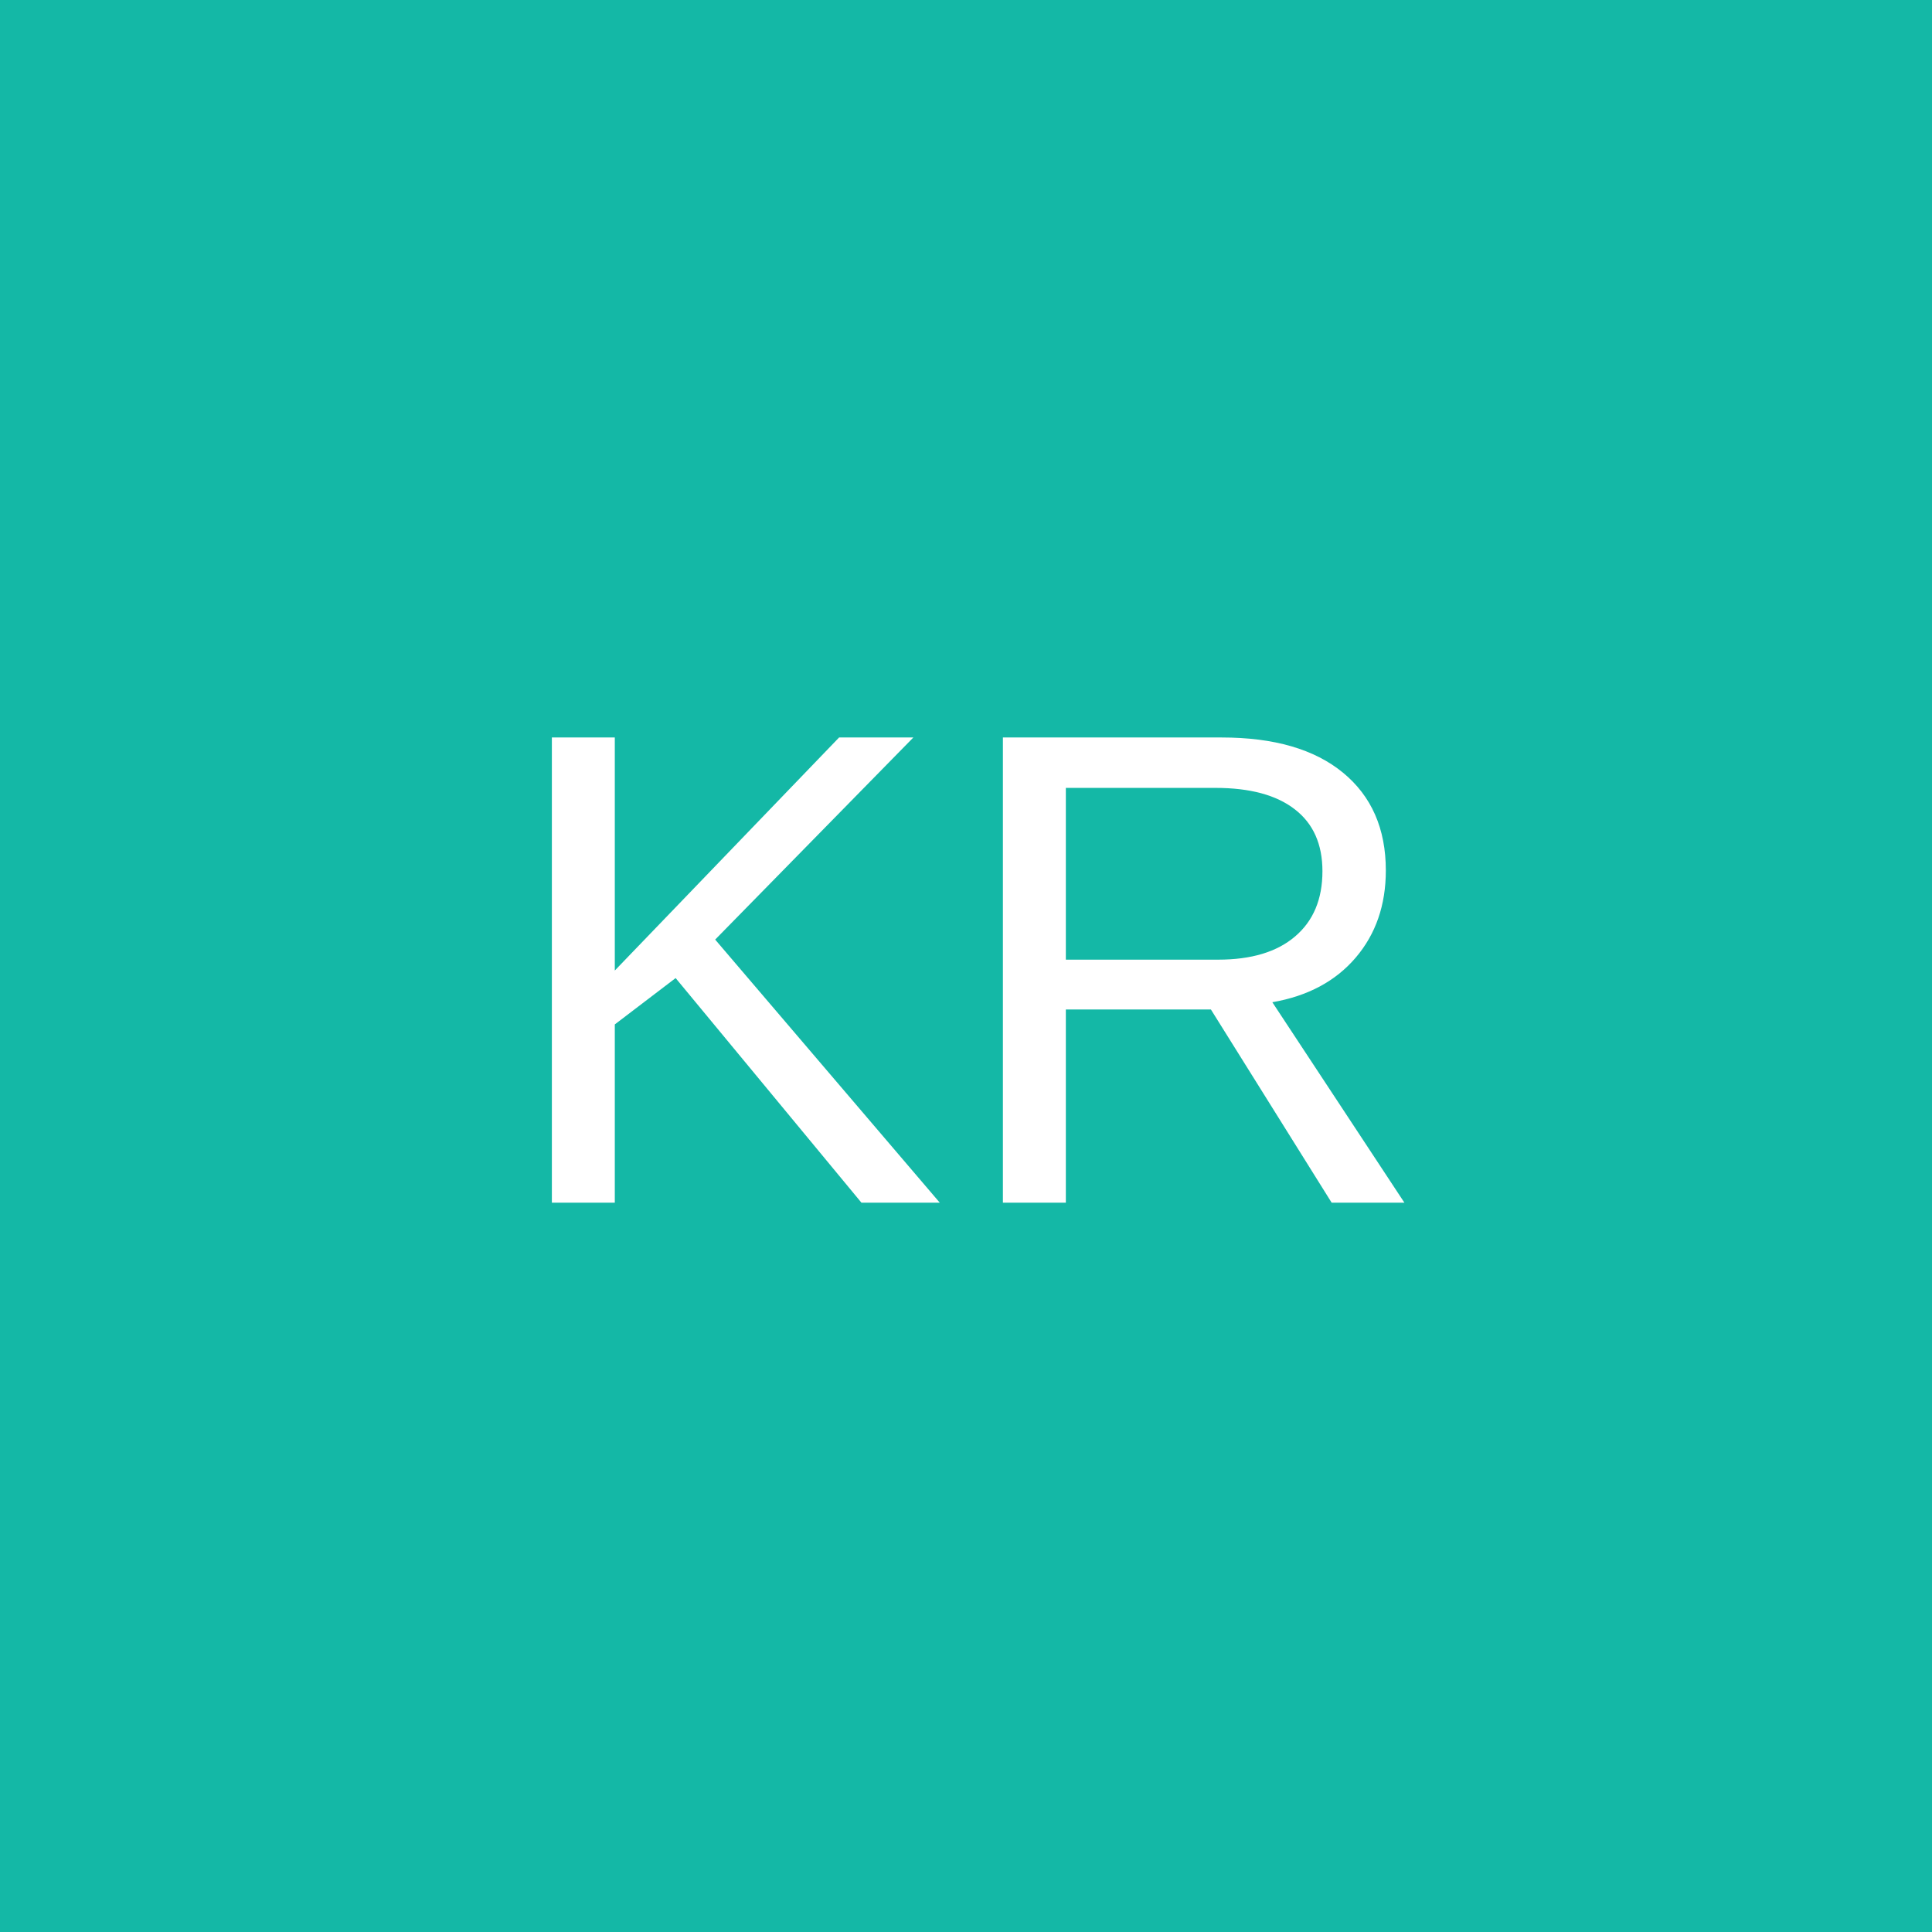
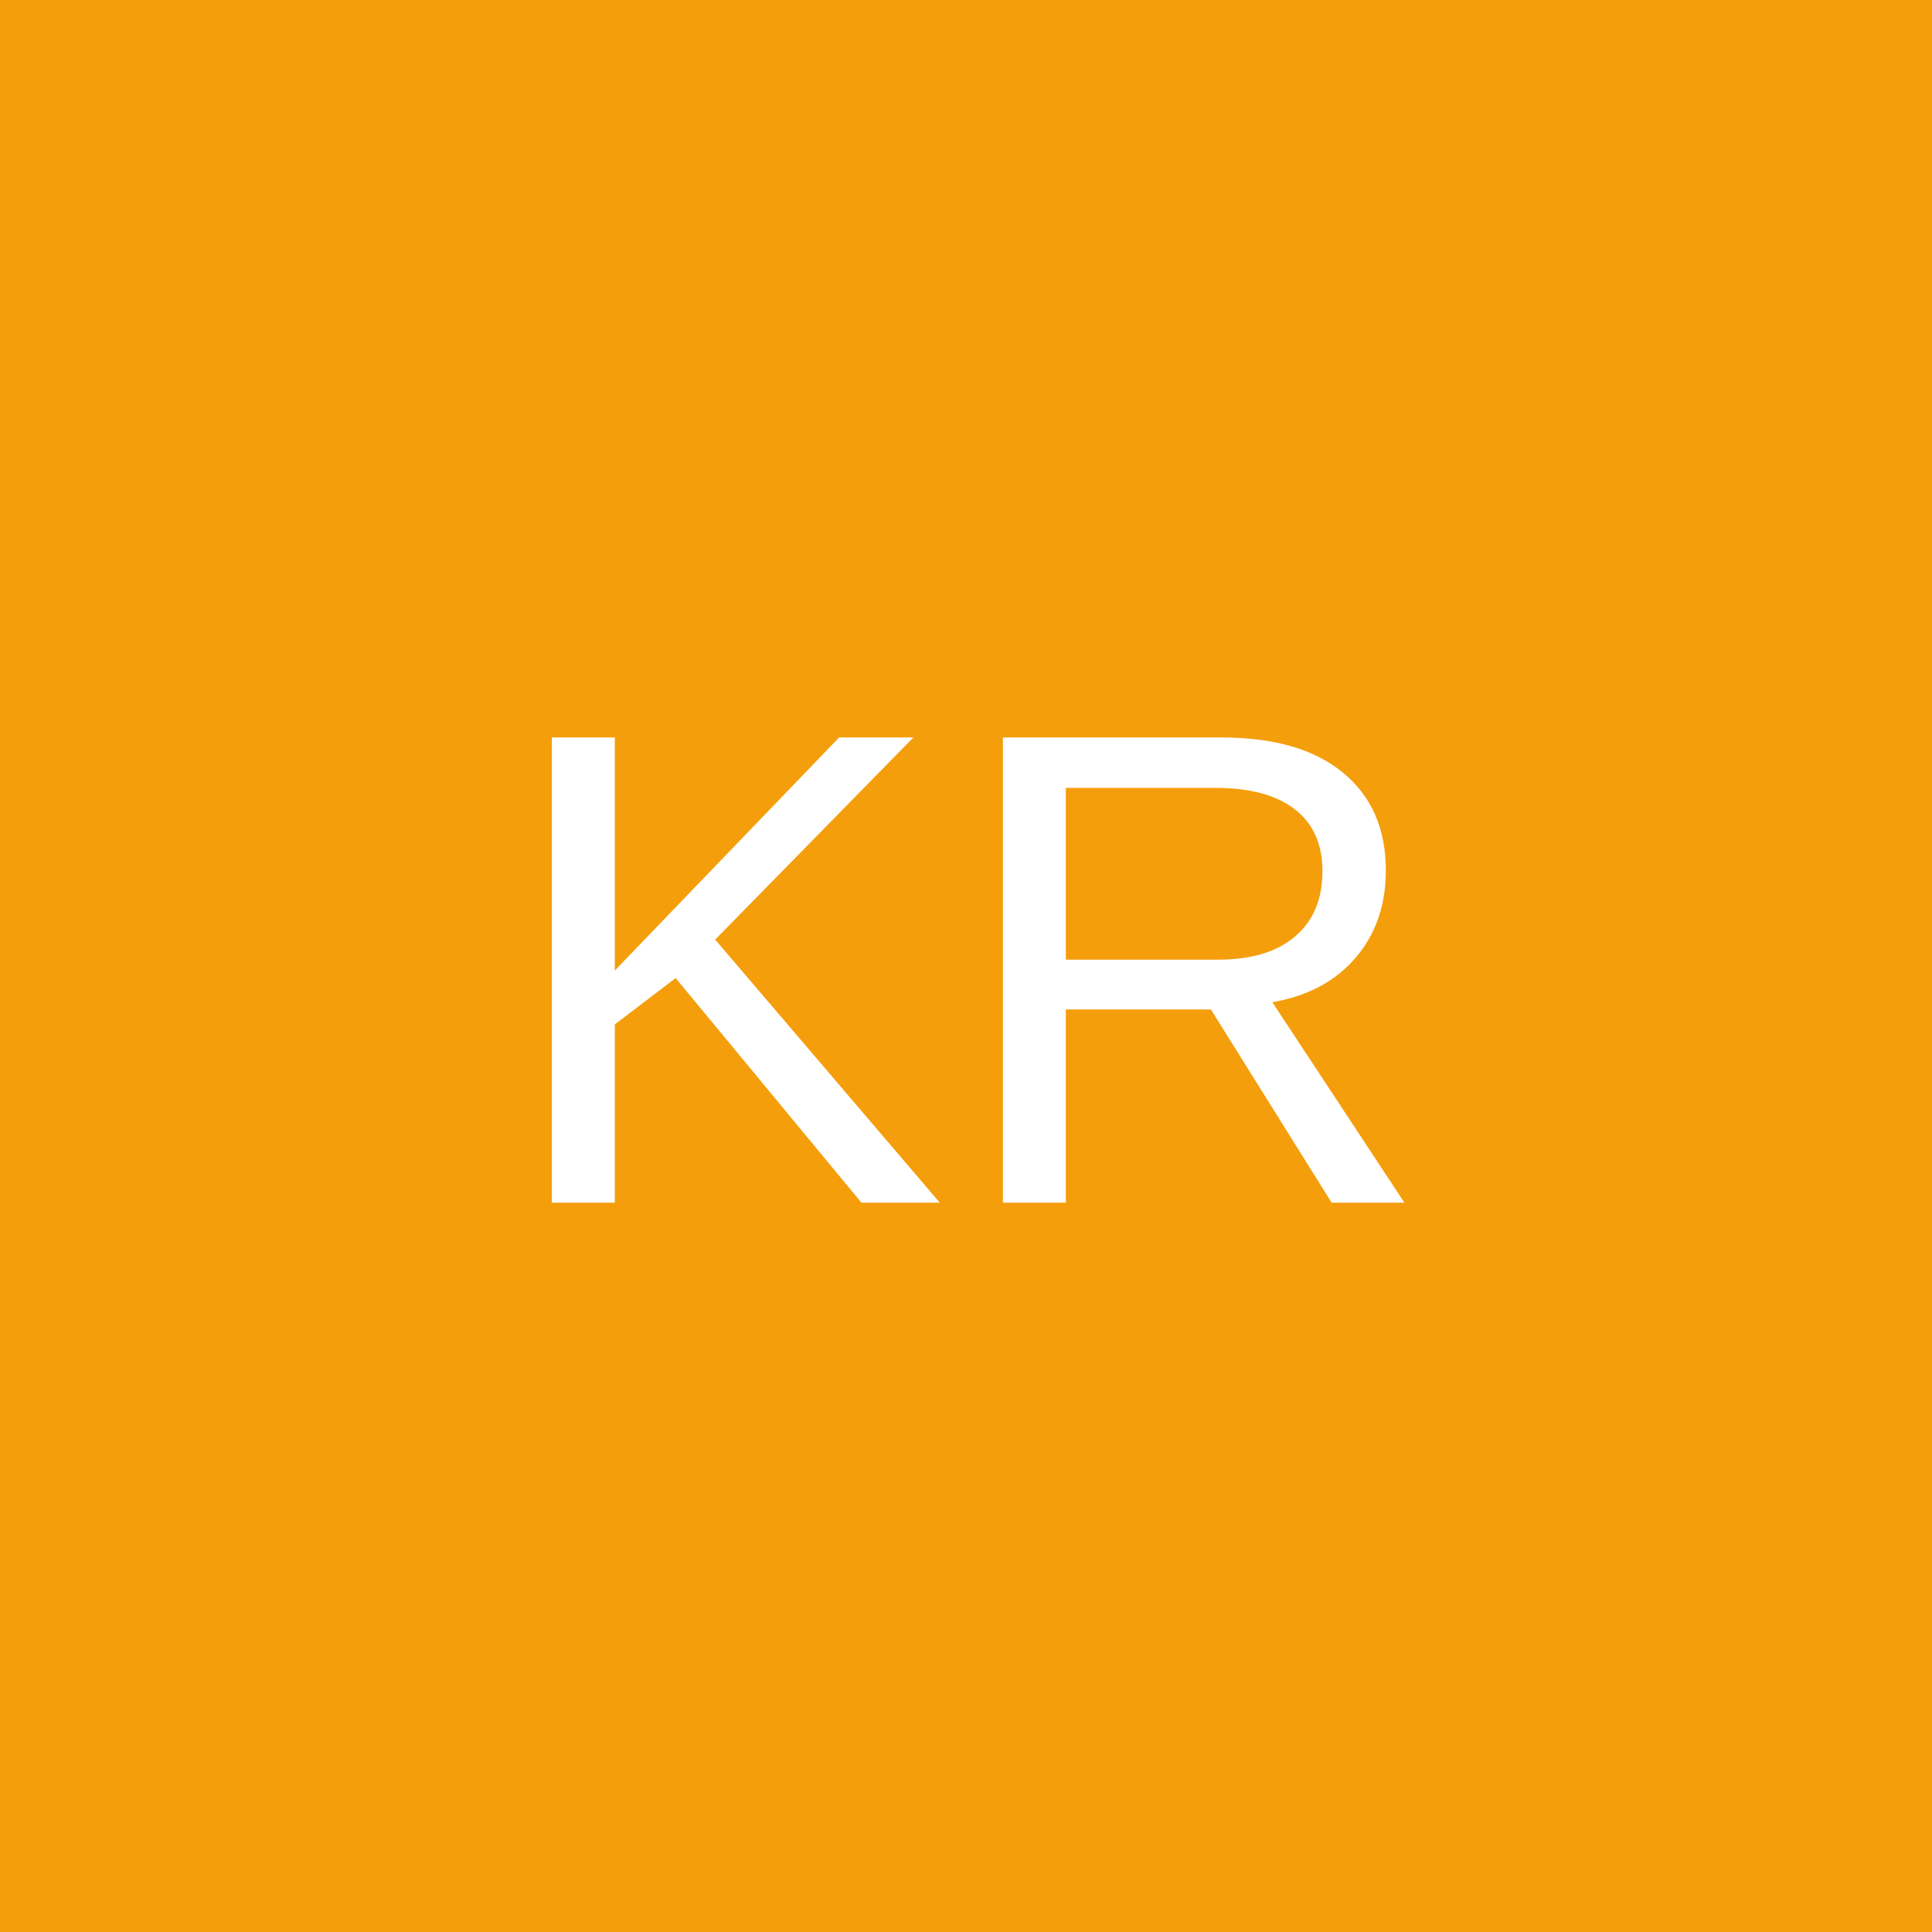
<svg xmlns="http://www.w3.org/2000/svg" width="200" height="200" viewBox="0 0 200 200">
-   <rect width="200" height="200" fill="#14b8a6" />
+   <rect width="200" height="200" fill="#f59e0b" />
  <text x="50%" y="50%" font-family="Arial, Helvetica, sans-serif" font-size="70" fill="#ffffff" text-anchor="middle" dy=".35em">KR</text>
</svg>
